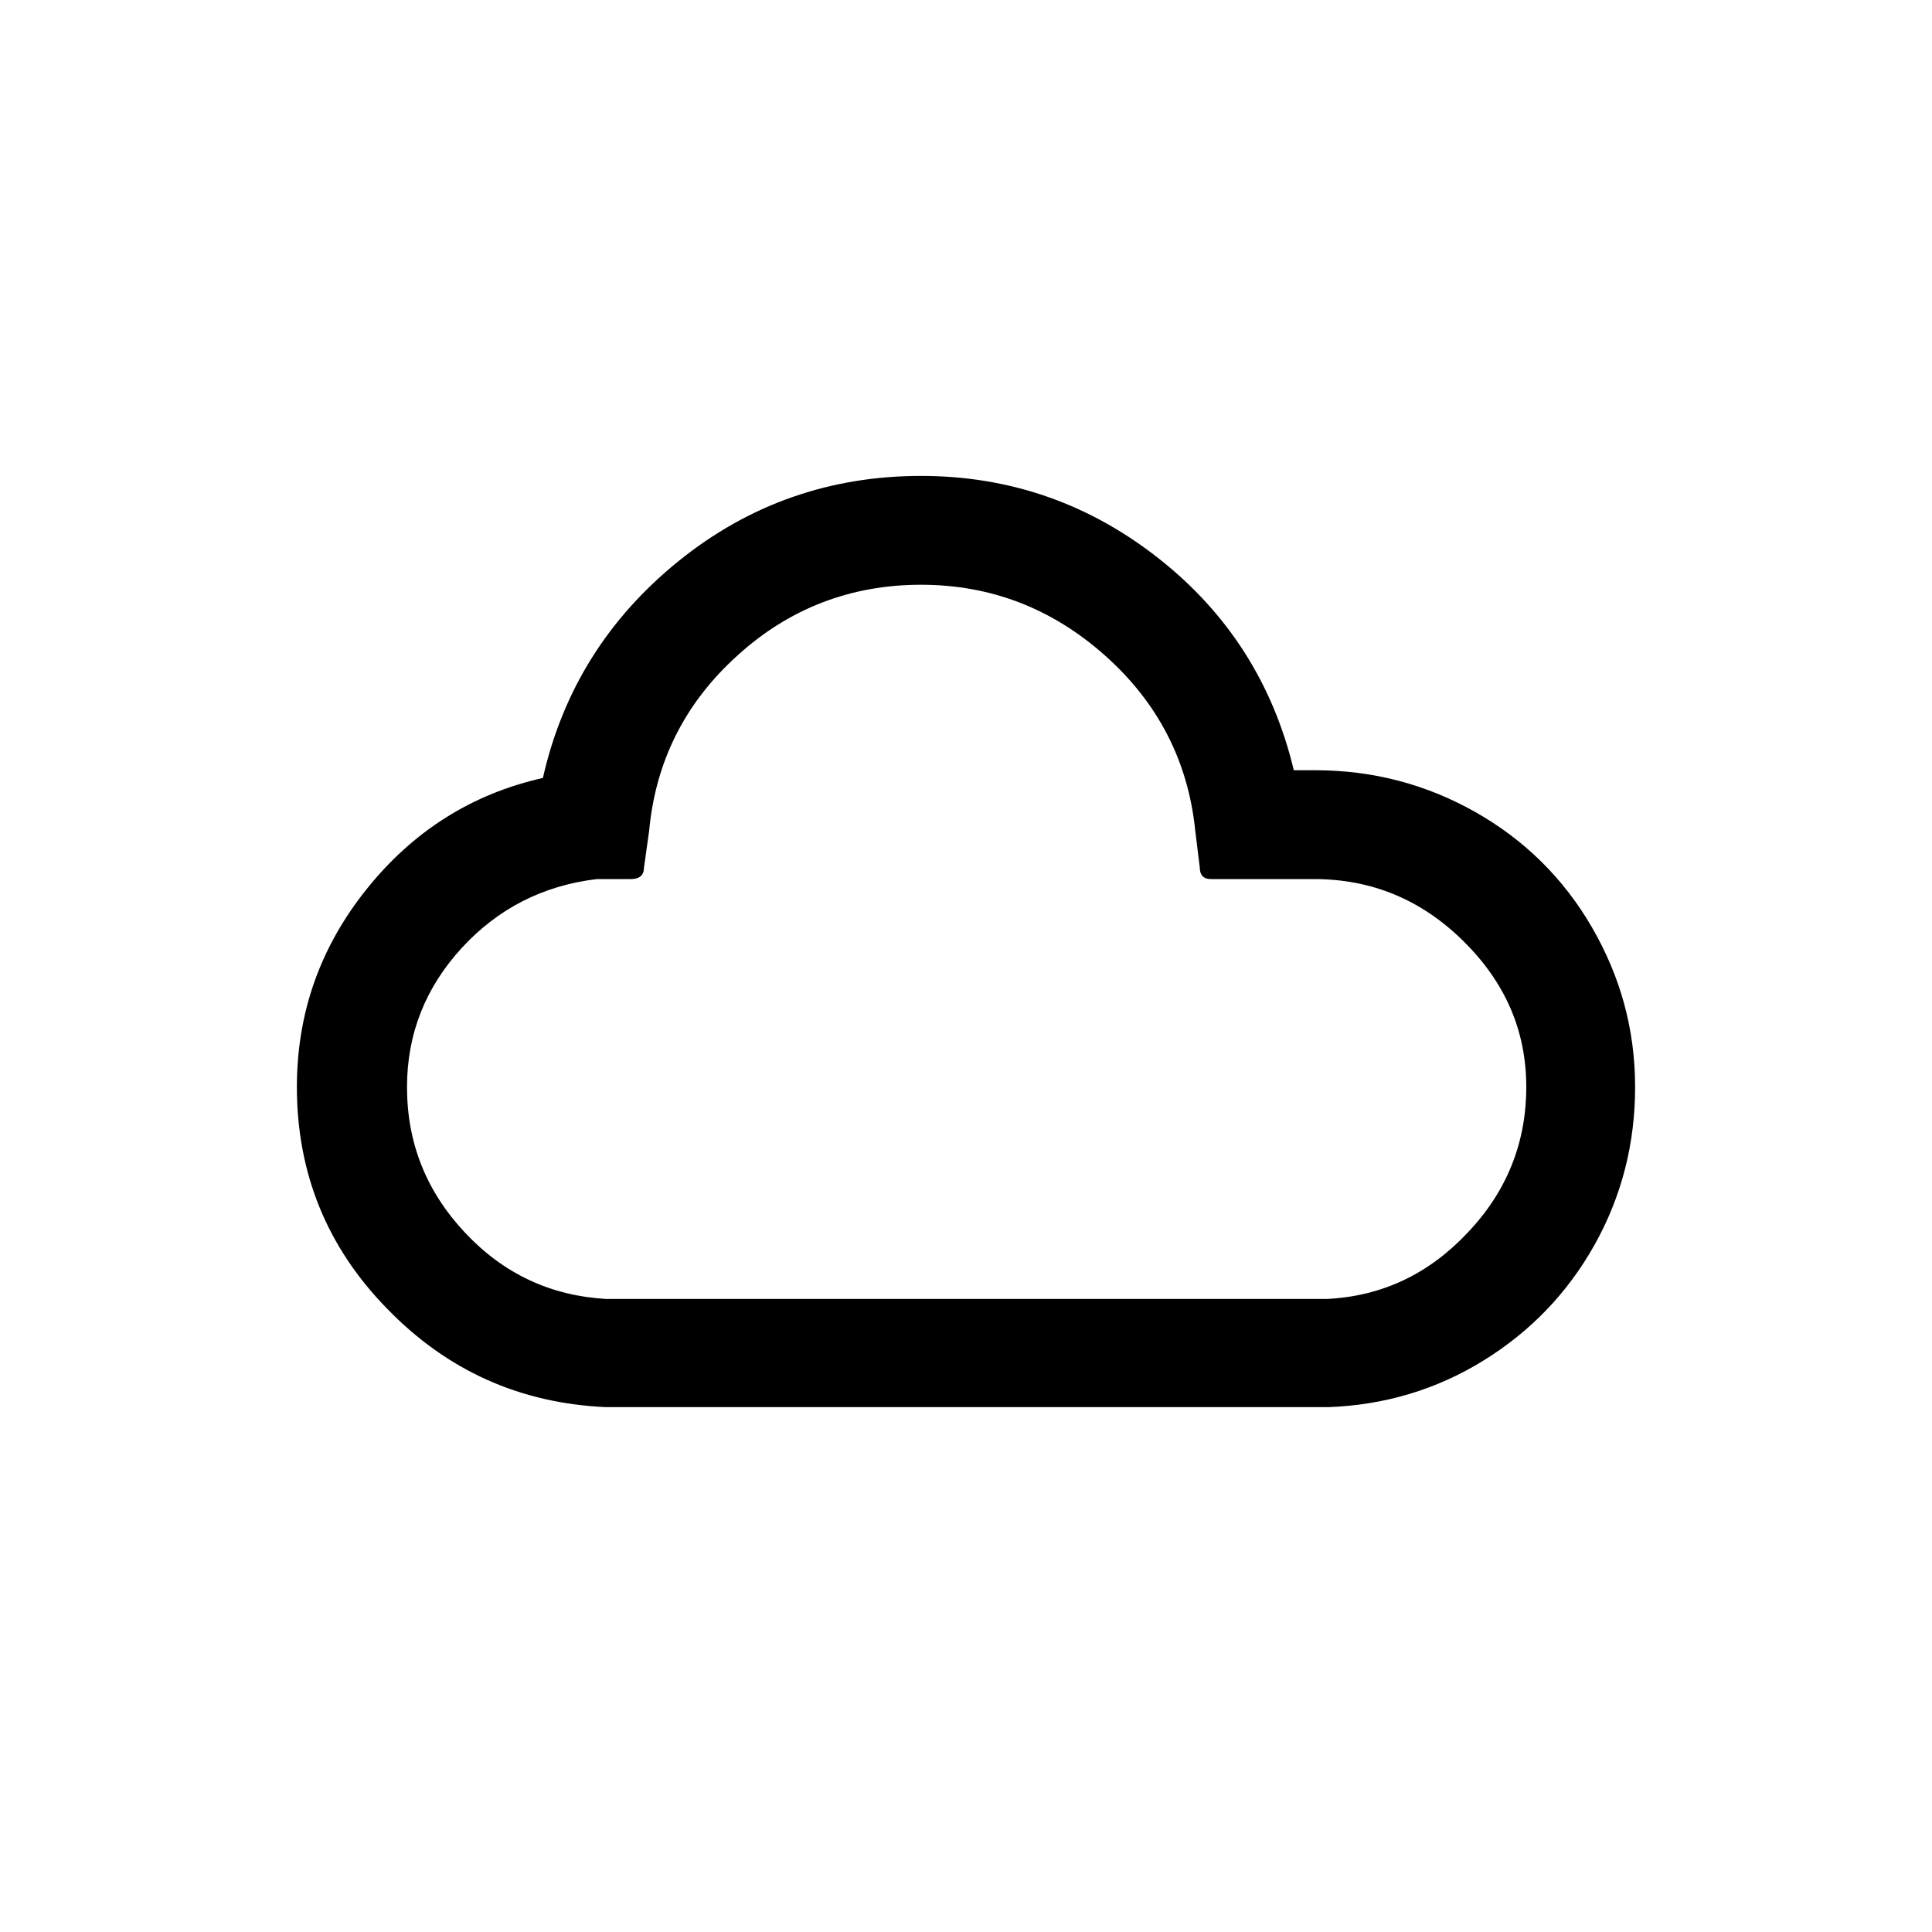
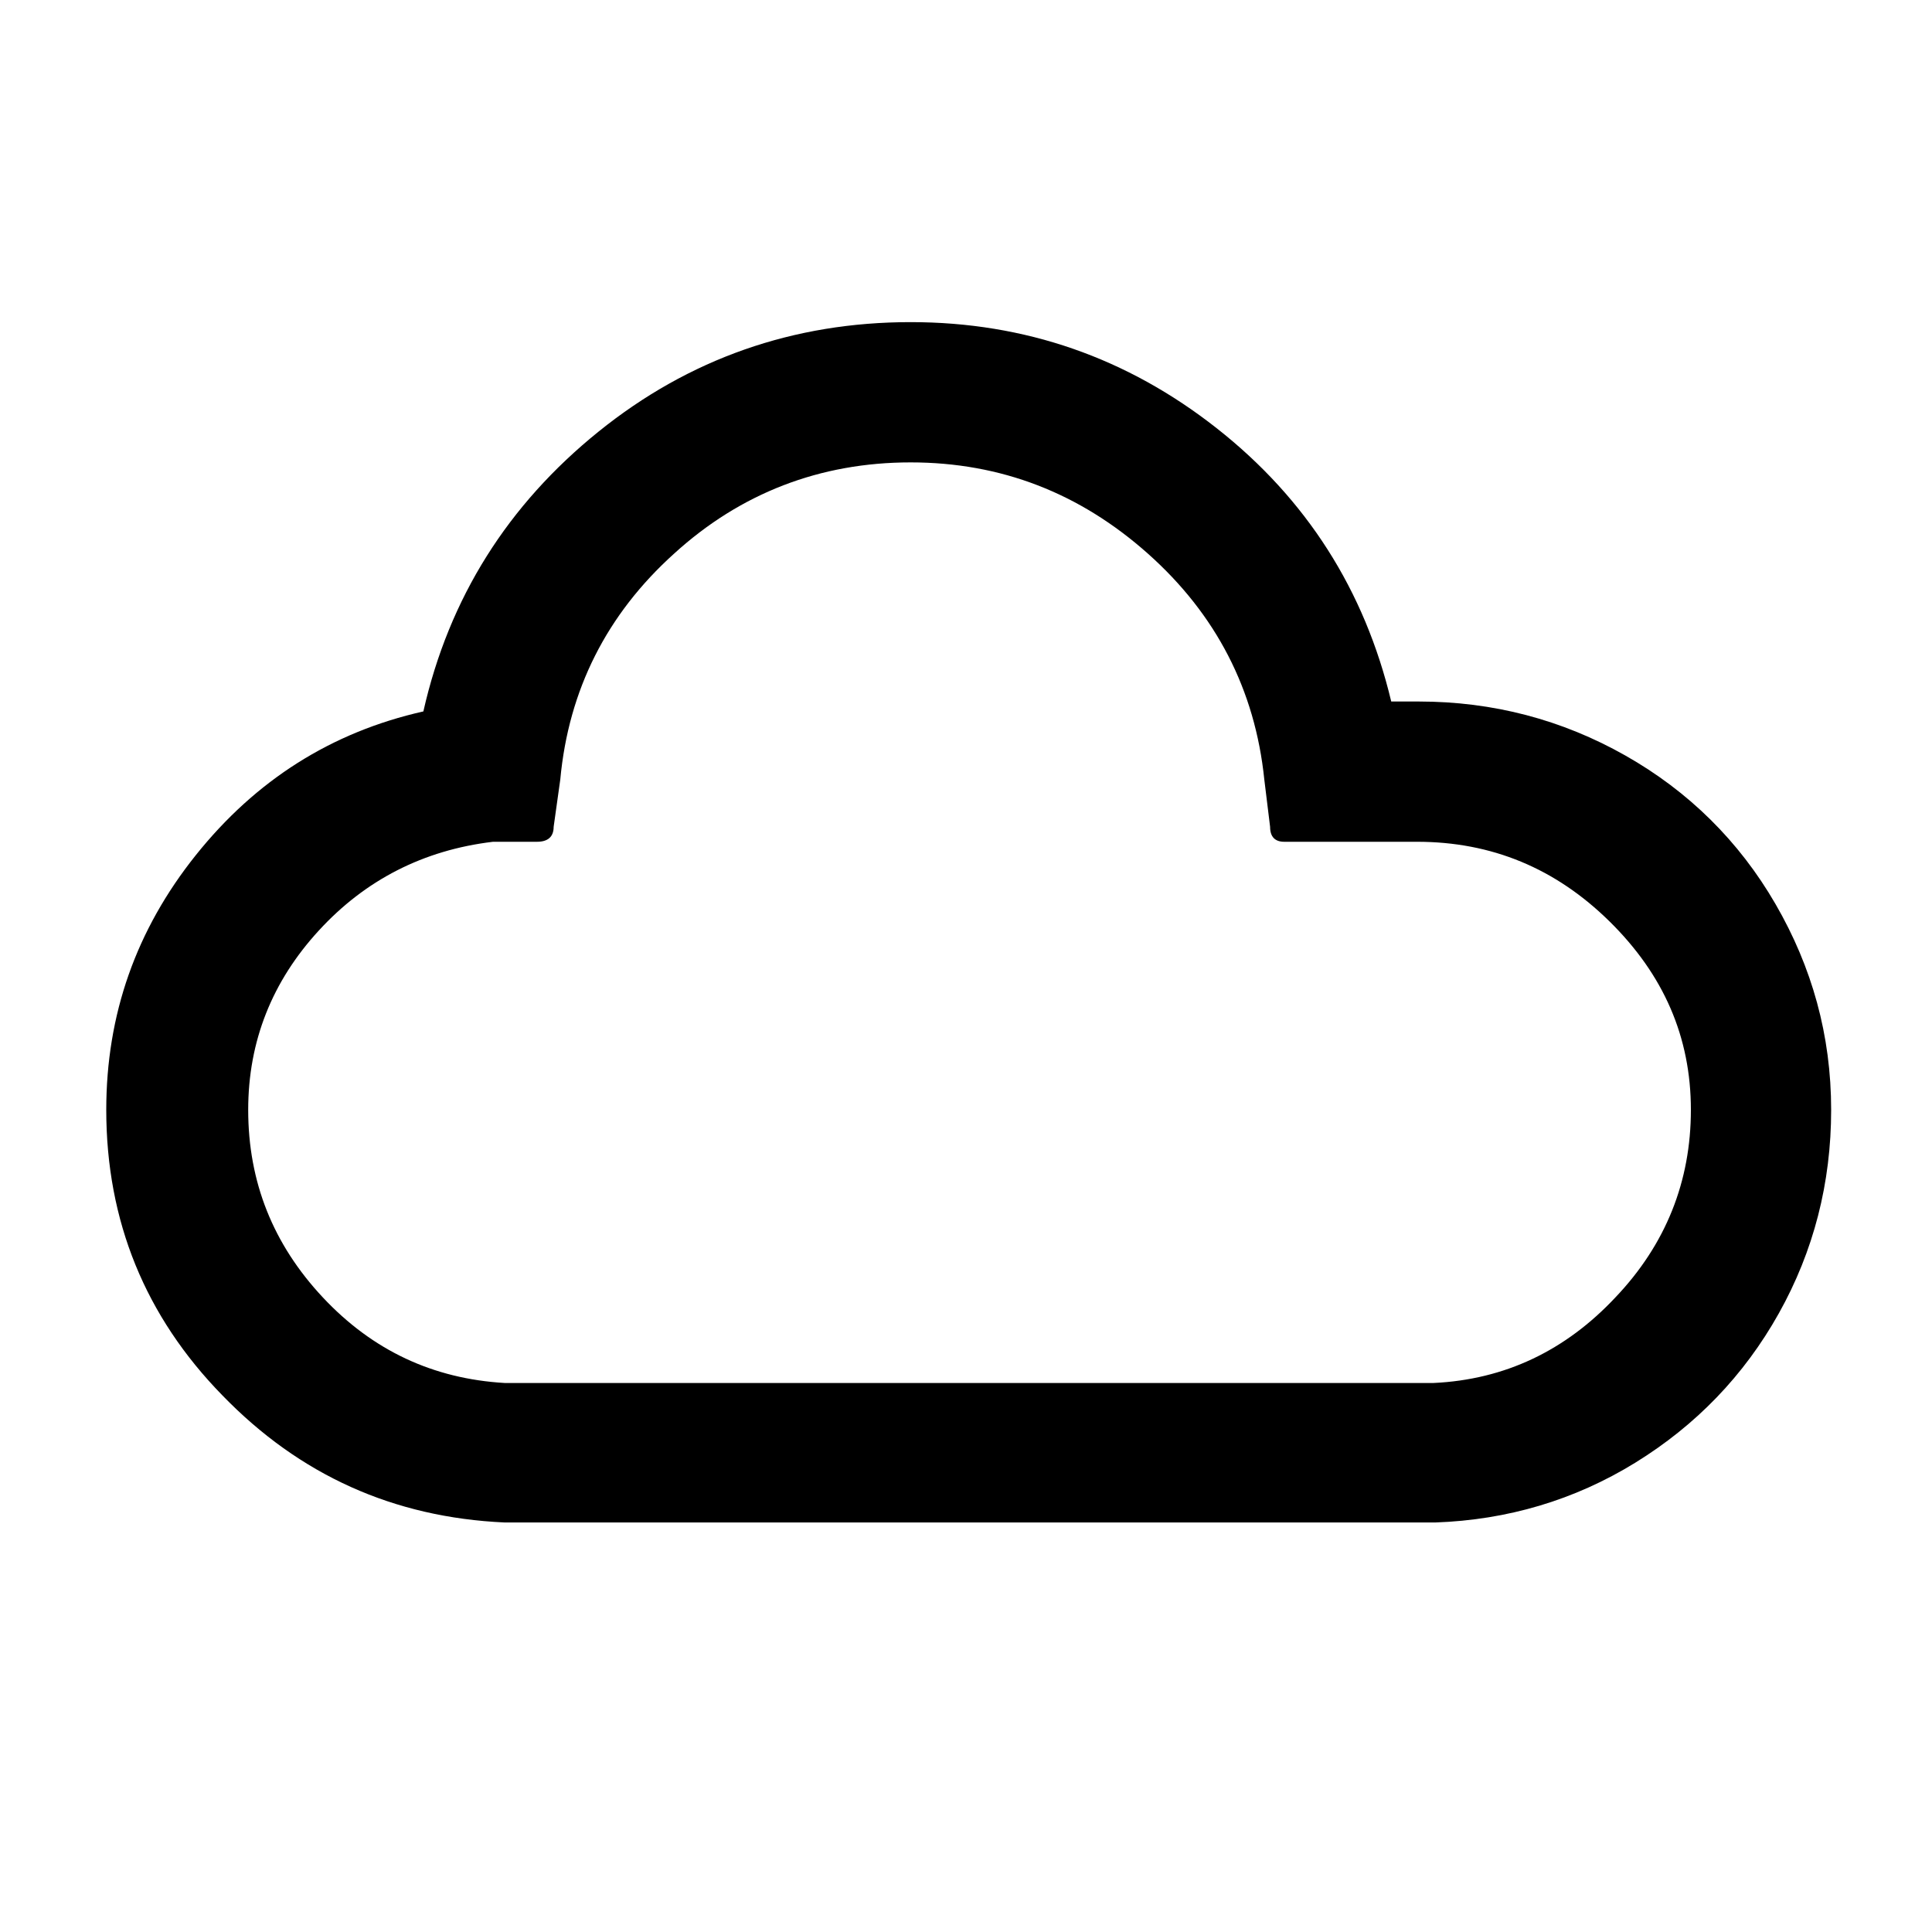
- <svg xmlns="http://www.w3.org/2000/svg" version="1.1" id="Layer_1" x="0px" y="0px" viewBox="0 0 30 30" style="enable-background:new 0 0 30 30;" xml:space="preserve">
-   <path d="M4.61,16.88c0-1.15,0.36-2.17,1.08-3.07c0.72-0.9,1.63-1.48,2.74-1.73c0.31-1.37,1.02-2.49,2.11-3.37s2.35-1.32,3.76-1.32  c1.38,0,2.61,0.43,3.69,1.28s1.78,1.95,2.1,3.29h0.33c0.9,0,1.73,0.22,2.49,0.65s1.37,1.03,1.81,1.79c0.44,0.76,0.67,1.58,0.67,2.48  c0,0.88-0.21,1.7-0.63,2.45s-1,1.35-1.73,1.8c-0.73,0.45-1.54,0.69-2.41,0.72H9.41c-1.34-0.06-2.47-0.57-3.4-1.53  C5.08,19.37,4.61,18.22,4.61,16.88z M6.32,16.88c0,0.87,0.3,1.62,0.9,2.26s1.33,0.98,2.19,1.03h11.19c0.86-0.04,1.59-0.39,2.19-1.03  c0.61-0.64,0.91-1.4,0.91-2.26c0-0.88-0.33-1.63-0.98-2.27c-0.65-0.64-1.42-0.96-2.32-0.96H18.8c-0.11,0-0.17-0.06-0.17-0.18  l-0.07-0.57c-0.11-1.08-0.58-1.99-1.4-2.72c-0.82-0.73-1.77-1.1-2.86-1.1c-1.09,0-2.05,0.37-2.85,1.1  c-0.81,0.73-1.27,1.64-1.37,2.72l-0.08,0.57c0,0.12-0.07,0.18-0.2,0.18H9.27c-0.84,0.1-1.54,0.46-2.1,1.07S6.32,16.05,6.32,16.88z" />
+ <svg xmlns="http://www.w3.org/2000/svg" xml:space="preserve" style="enable-background:new 0 0 30 30;" viewBox="0 0 30 30" y="0px" x="0px" id="Layer_1" version="1.1">
+   <defs id="defs7" />
+   <path style="stroke-width:1.289" id="path2" d="m 1.65,17.234 c 0,-1.482 0.464,-2.797 1.392,-3.957 C 3.97,12.117 5.143,11.369 6.574,11.047 6.973,9.281 7.888,7.837 9.293,6.703 10.698,5.569 12.322,5.002 14.14,5.002 c 1.779,0 3.364,0.554 4.756,1.65 1.392,1.096 2.294,2.513 2.707,4.241 h 0.425 c 1.16,0 2.23,0.284 3.209,0.838 0.98,0.554 1.766,1.328 2.333,2.307 0.567,0.98 0.864,2.037 0.864,3.197 0,1.134 -0.271,2.191 -0.812,3.158 -0.541,0.967 -1.289,1.74 -2.23,2.32 -0.941,0.58 -1.985,0.889 -3.106,0.928 H 7.837 C 6.11,23.563 4.653,22.905 3.454,21.668 2.256,20.443 1.65,18.961 1.65,17.234 Z m 2.204,0 c 0,1.121 0.387,2.088 1.16,2.913 0.773,0.825 1.714,1.263 2.823,1.328 H 22.26 c 1.109,-0.052 2.049,-0.503 2.823,-1.328 0.786,-0.825 1.173,-1.805 1.173,-2.913 0,-1.134 -0.425,-2.101 -1.263,-2.926 -0.838,-0.825 -1.83,-1.237 -2.99,-1.237 h -2.062 c -0.142,0 -0.219,-0.077 -0.219,-0.232 l -0.09,-0.735 C 19.489,10.712 18.883,9.539 17.826,8.598 16.769,7.657 15.545,7.18 14.14,7.18 c -1.405,0 -2.642,0.477 -3.674,1.418 C 9.422,9.539 8.829,10.712 8.7,12.104 l -0.103,0.735 c 0,0.155 -0.09,0.232 -0.258,0.232 H 7.656 C 6.574,13.2 5.671,13.664 4.95,14.45 4.228,15.236 3.854,16.164 3.854,17.234 Z" />
</svg>
